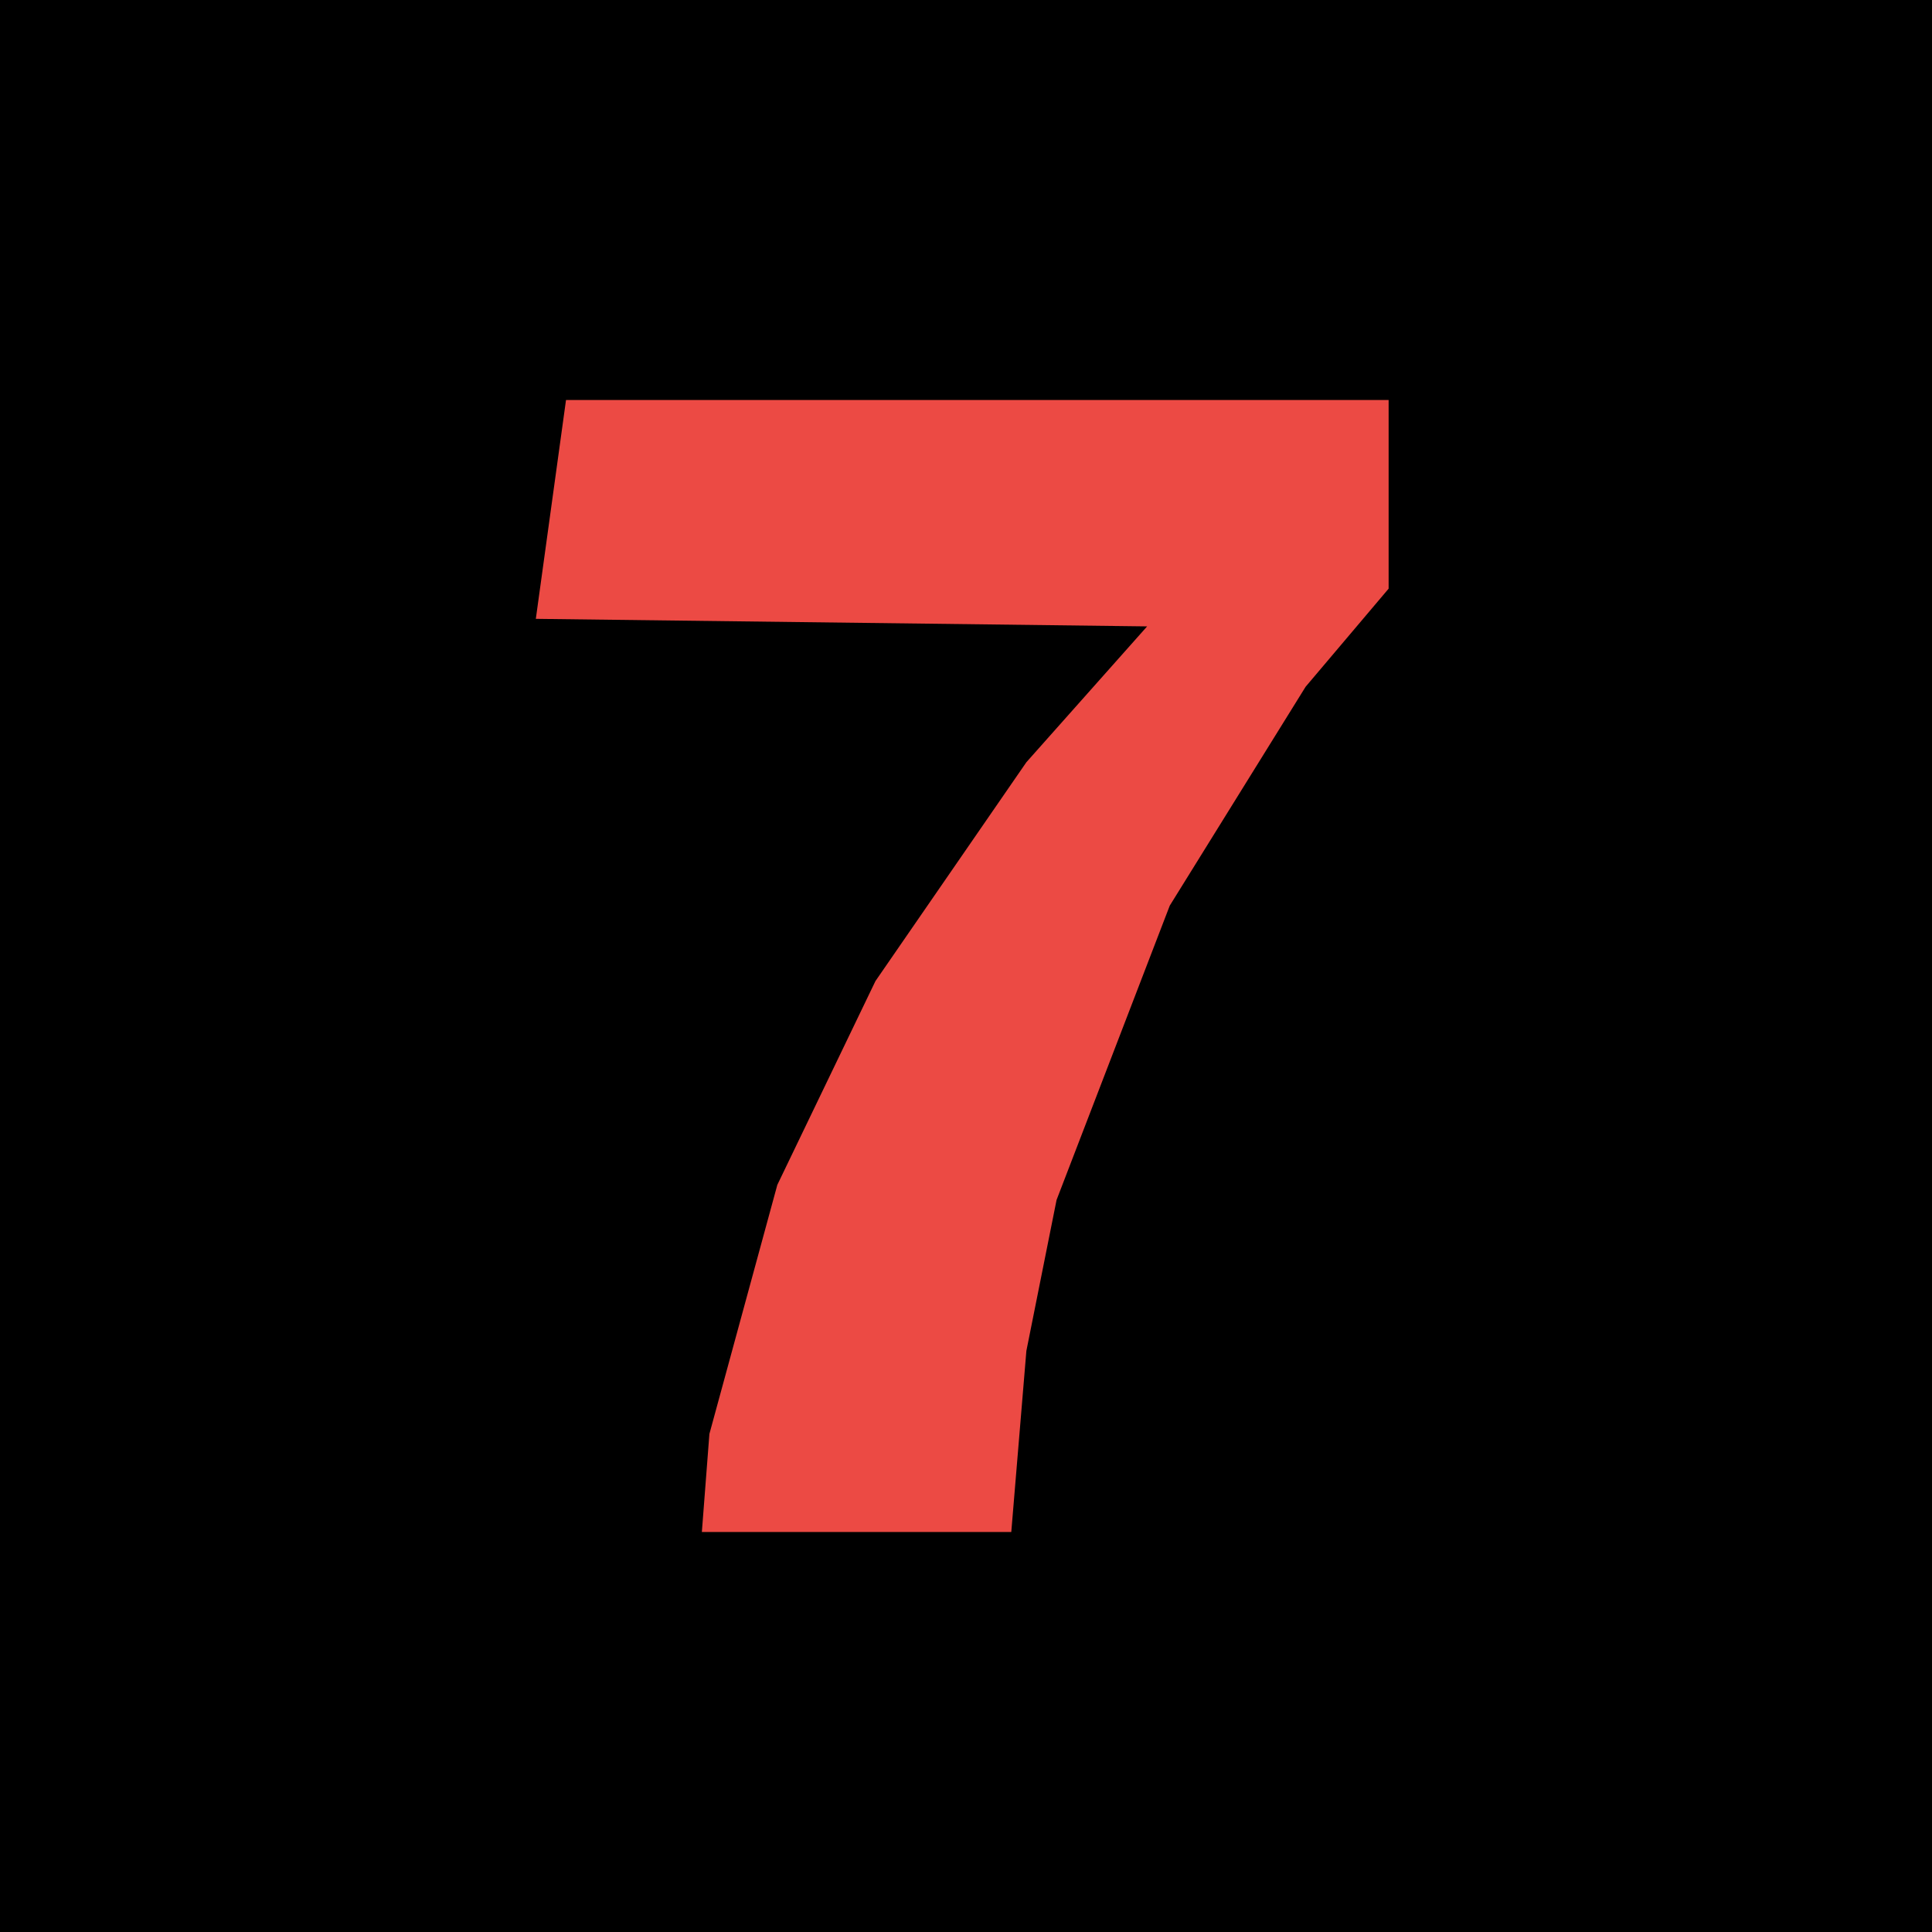
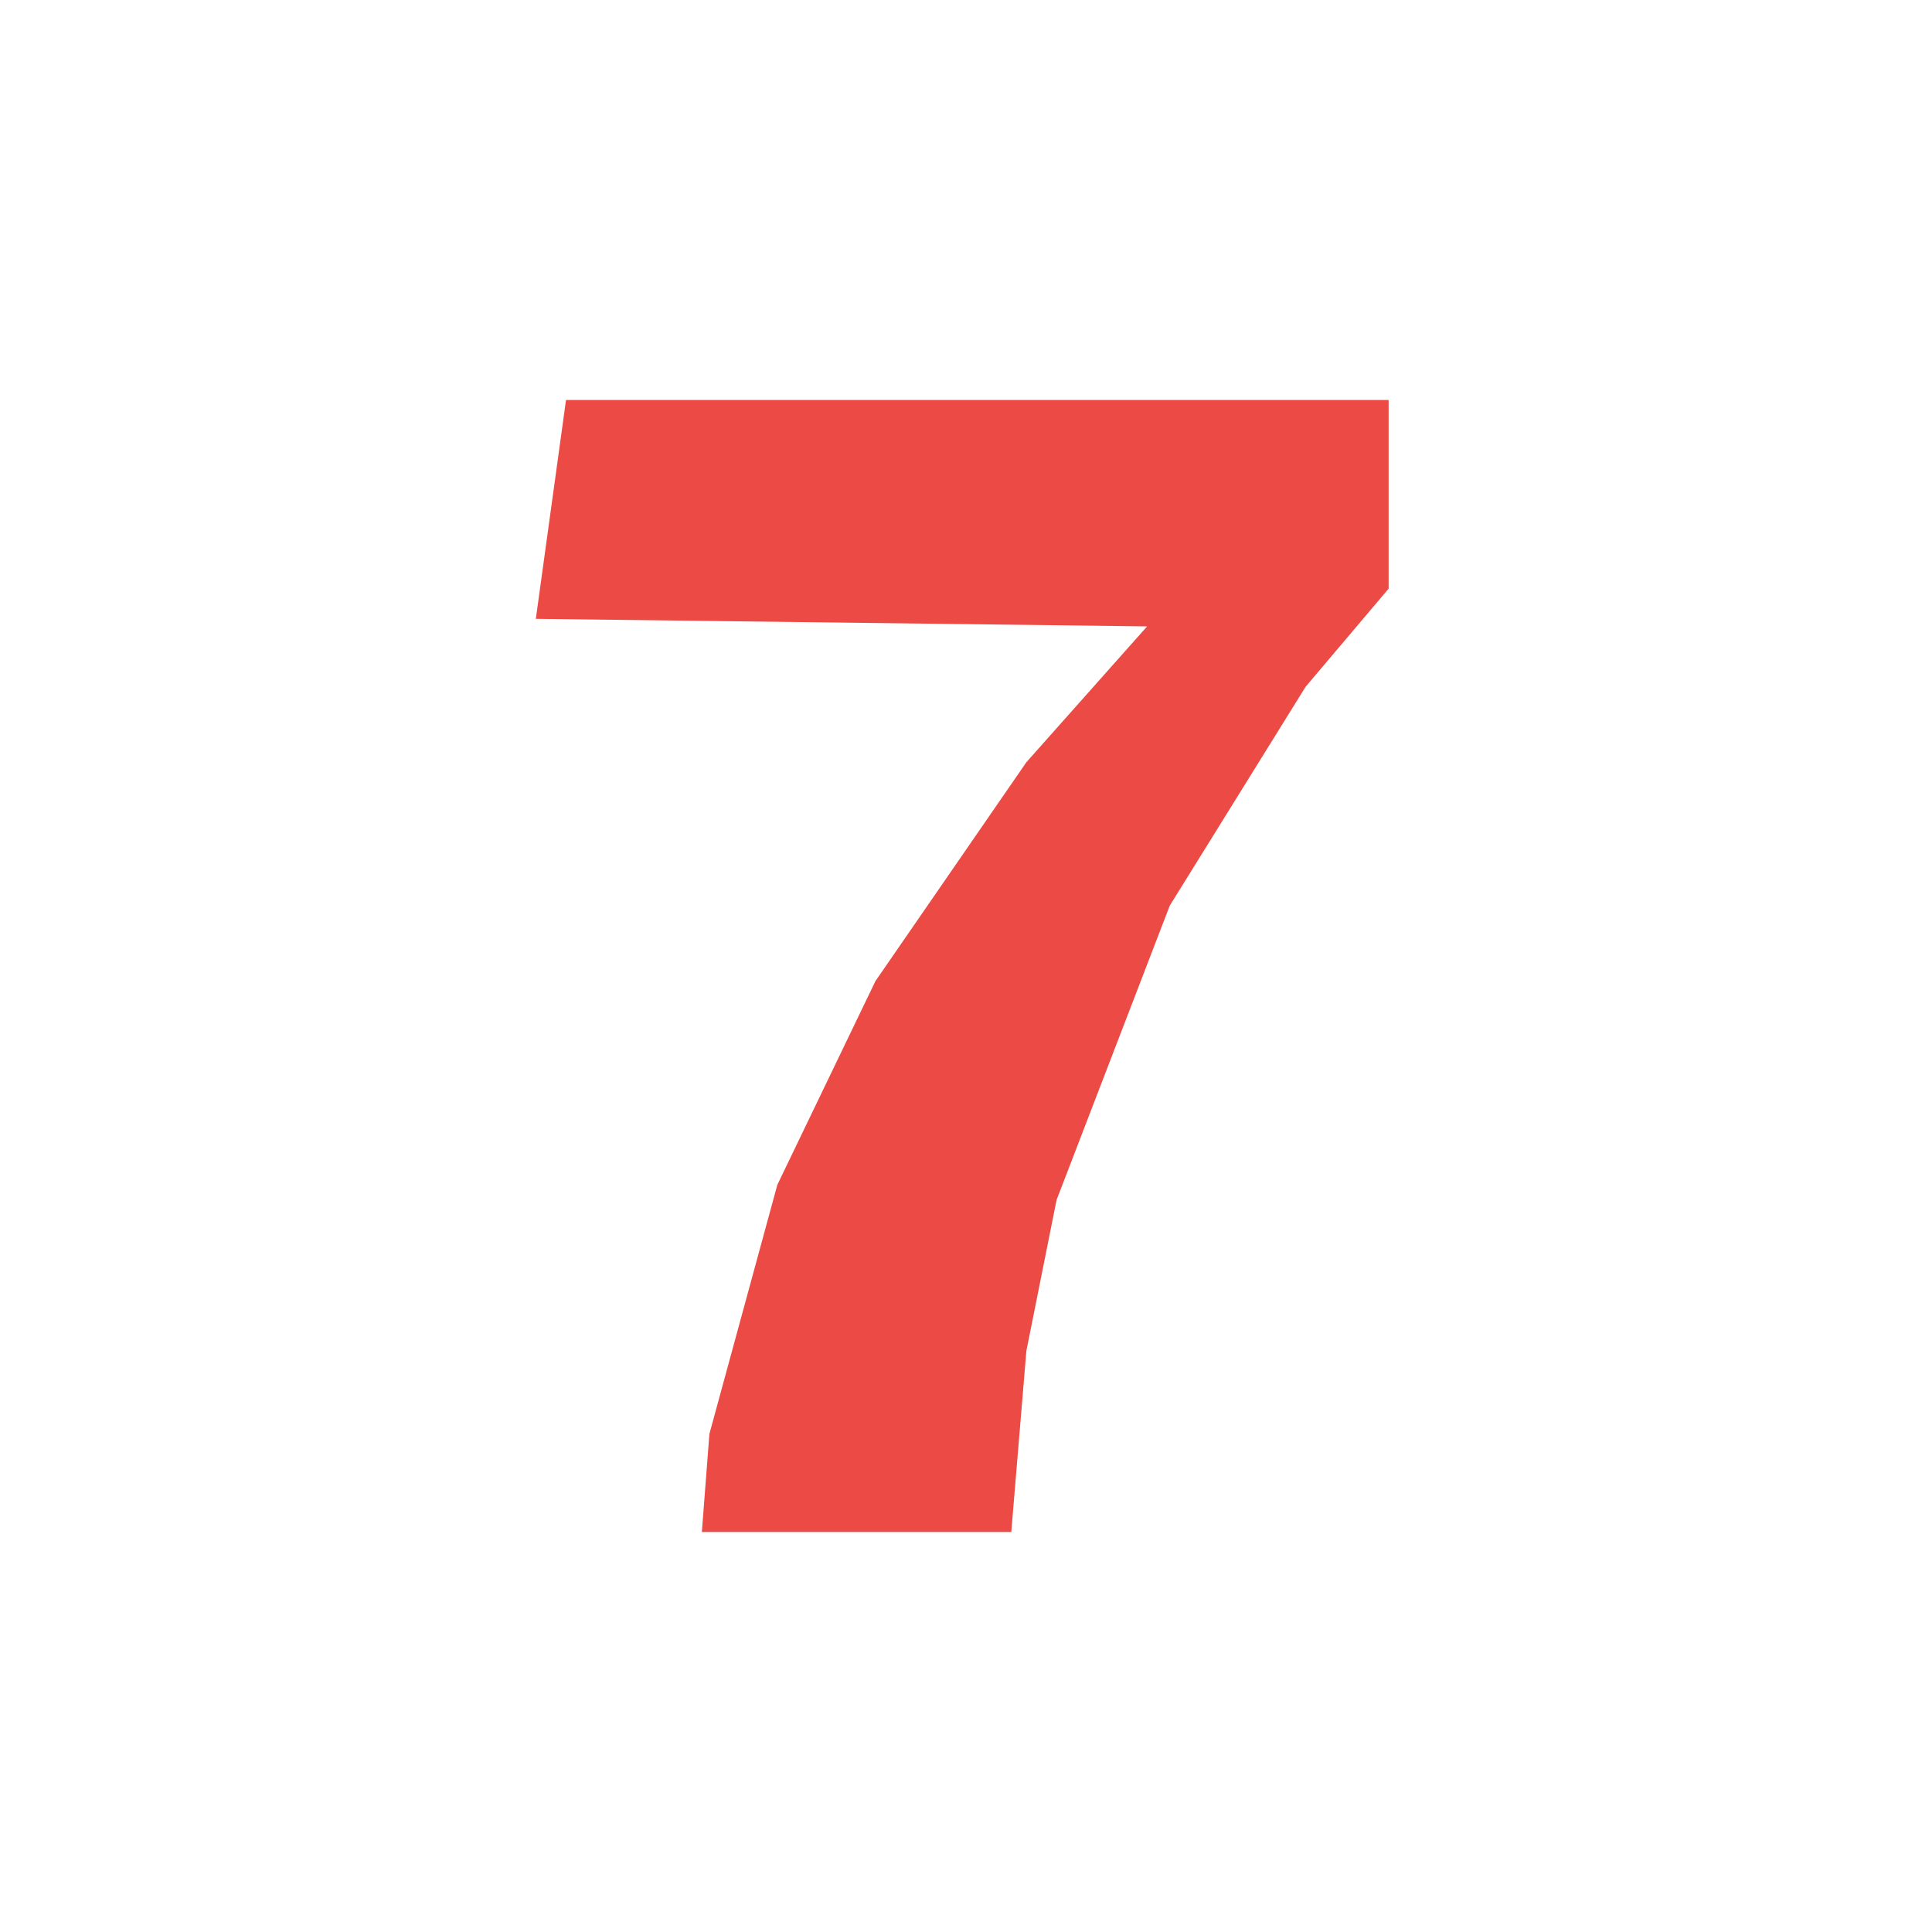
<svg xmlns="http://www.w3.org/2000/svg" viewBox="0 0 256 256">
-   <rect width="256" height="256" fill="#000000" />
  <path d="M 75,53 L 71,82 L 152,83 L 136,101 L 116,130 L 103,157 L 94,190 L 93,203 L 134,203 L 136,179 L 140,159 L 155,120 L 173,91 L 184,78 L 184,53 Z" fill="#ec4a44" />
</svg>
